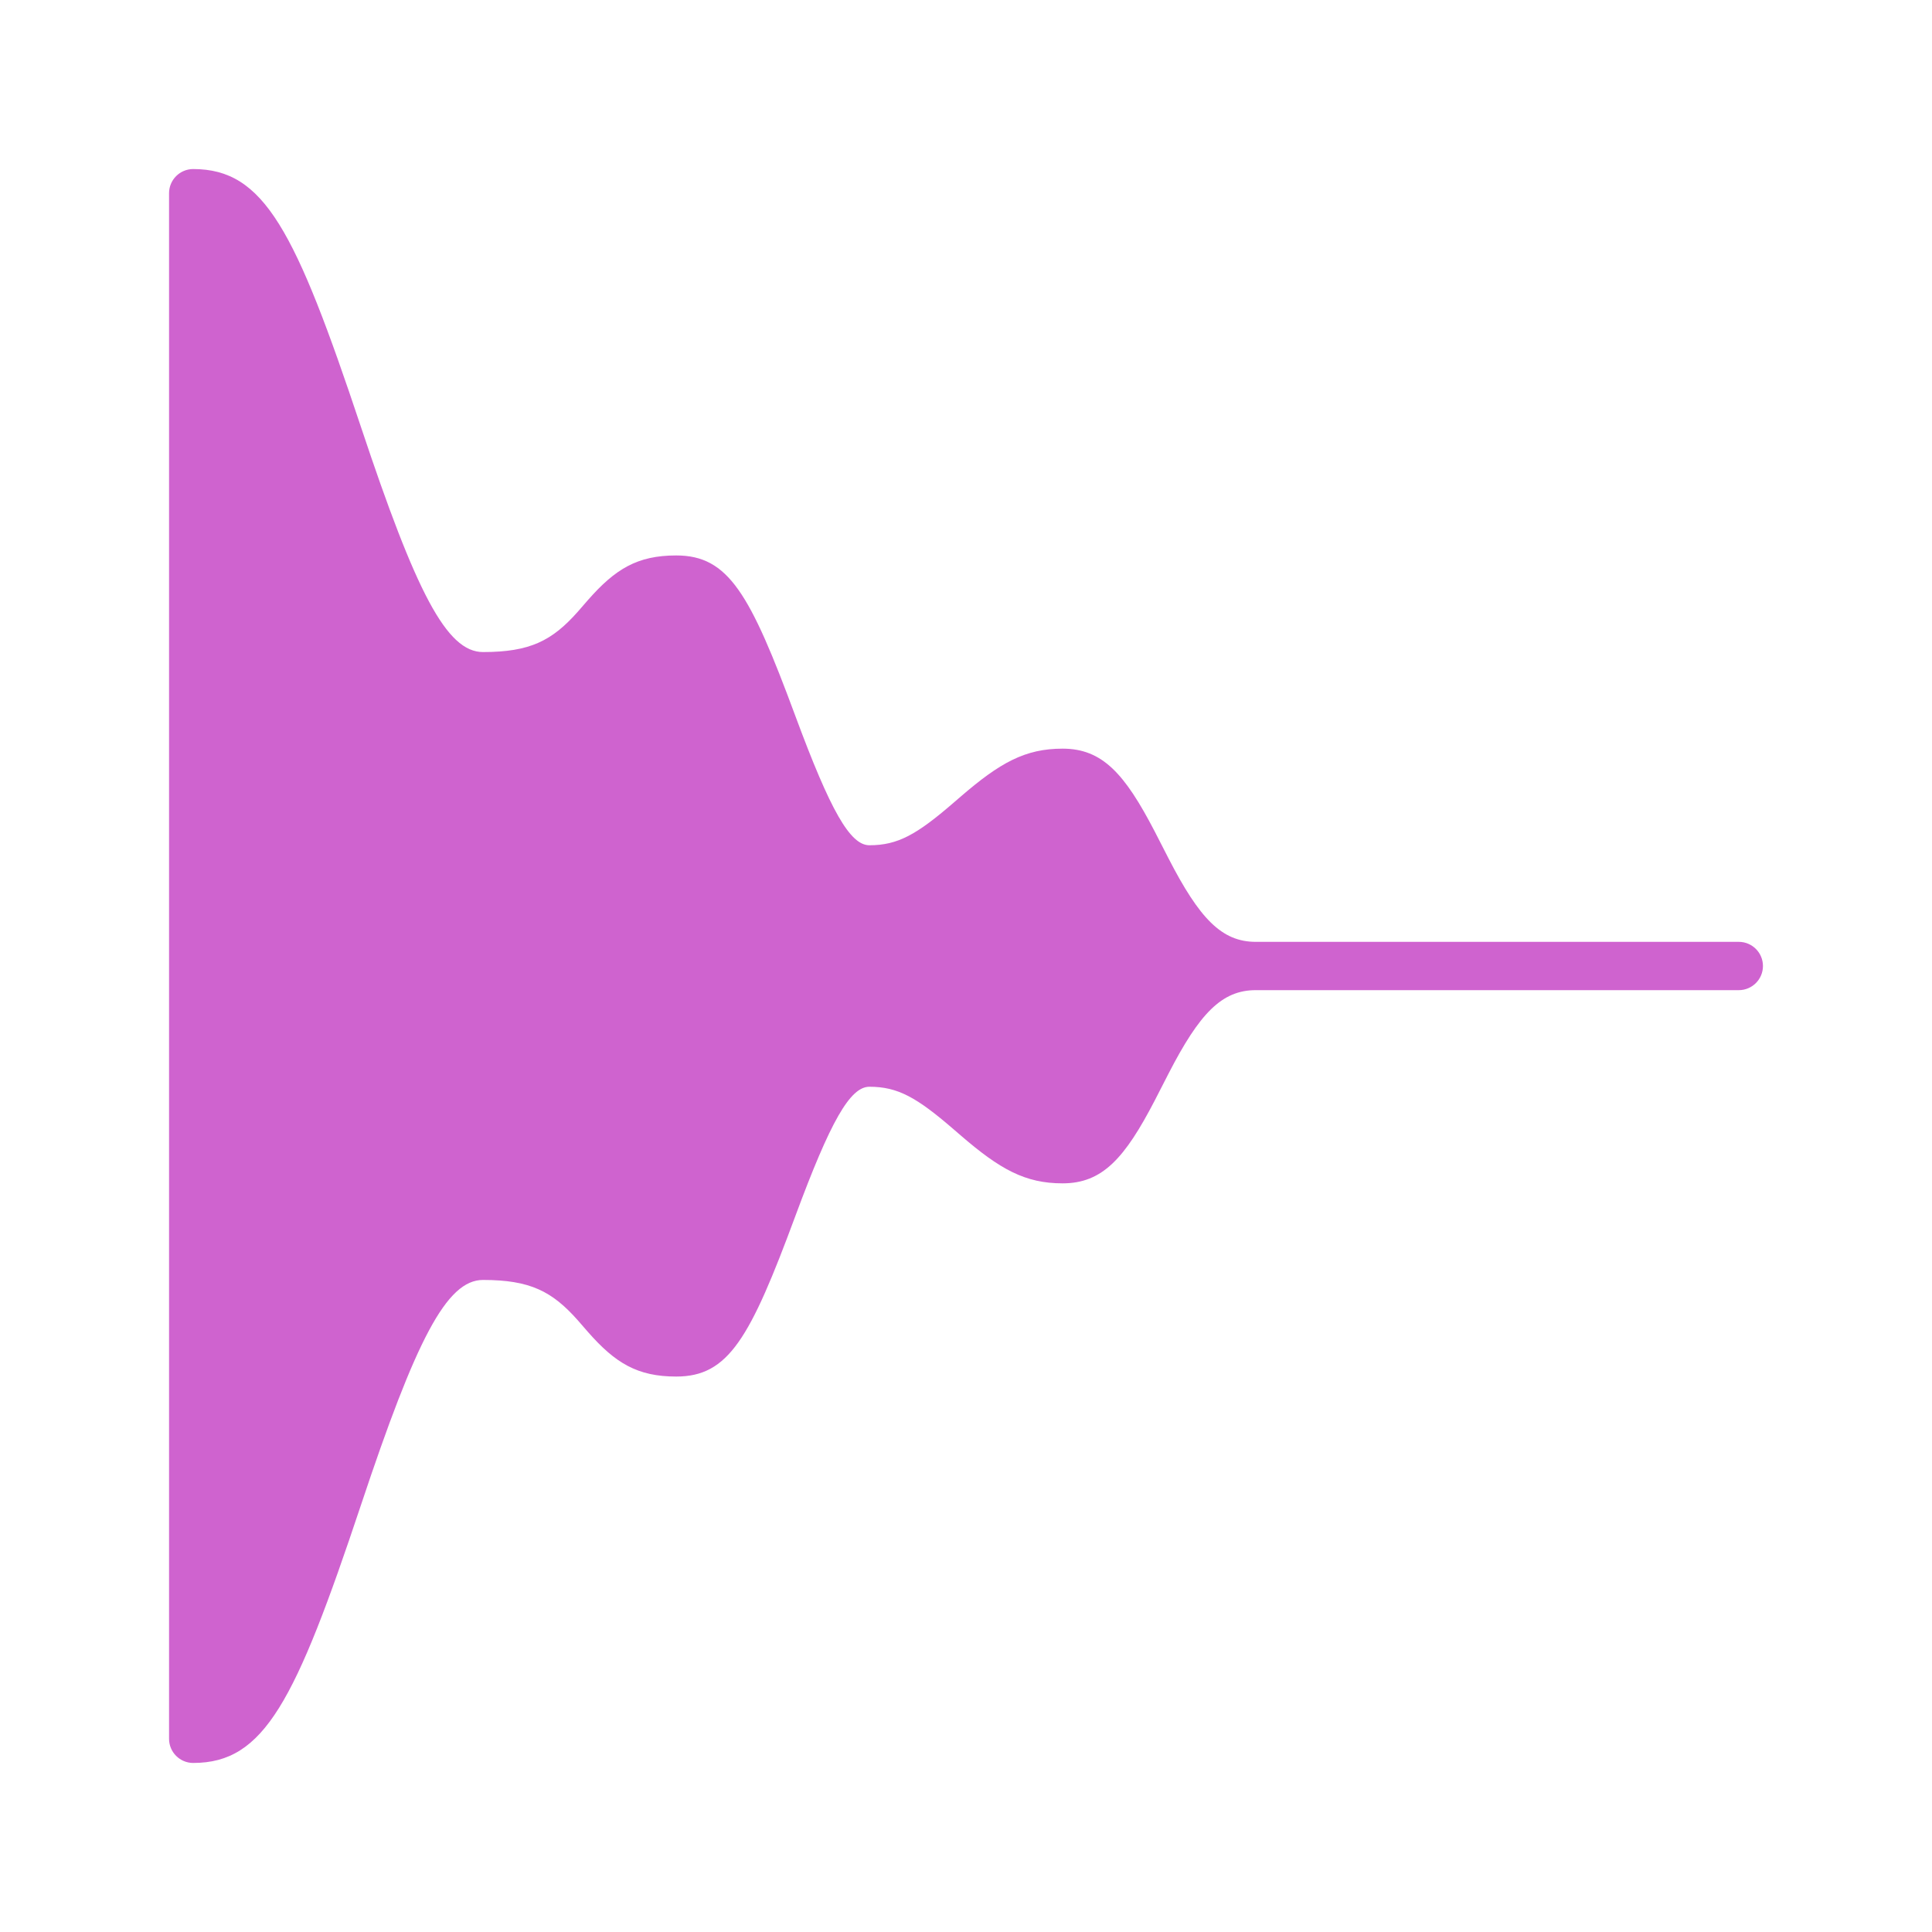
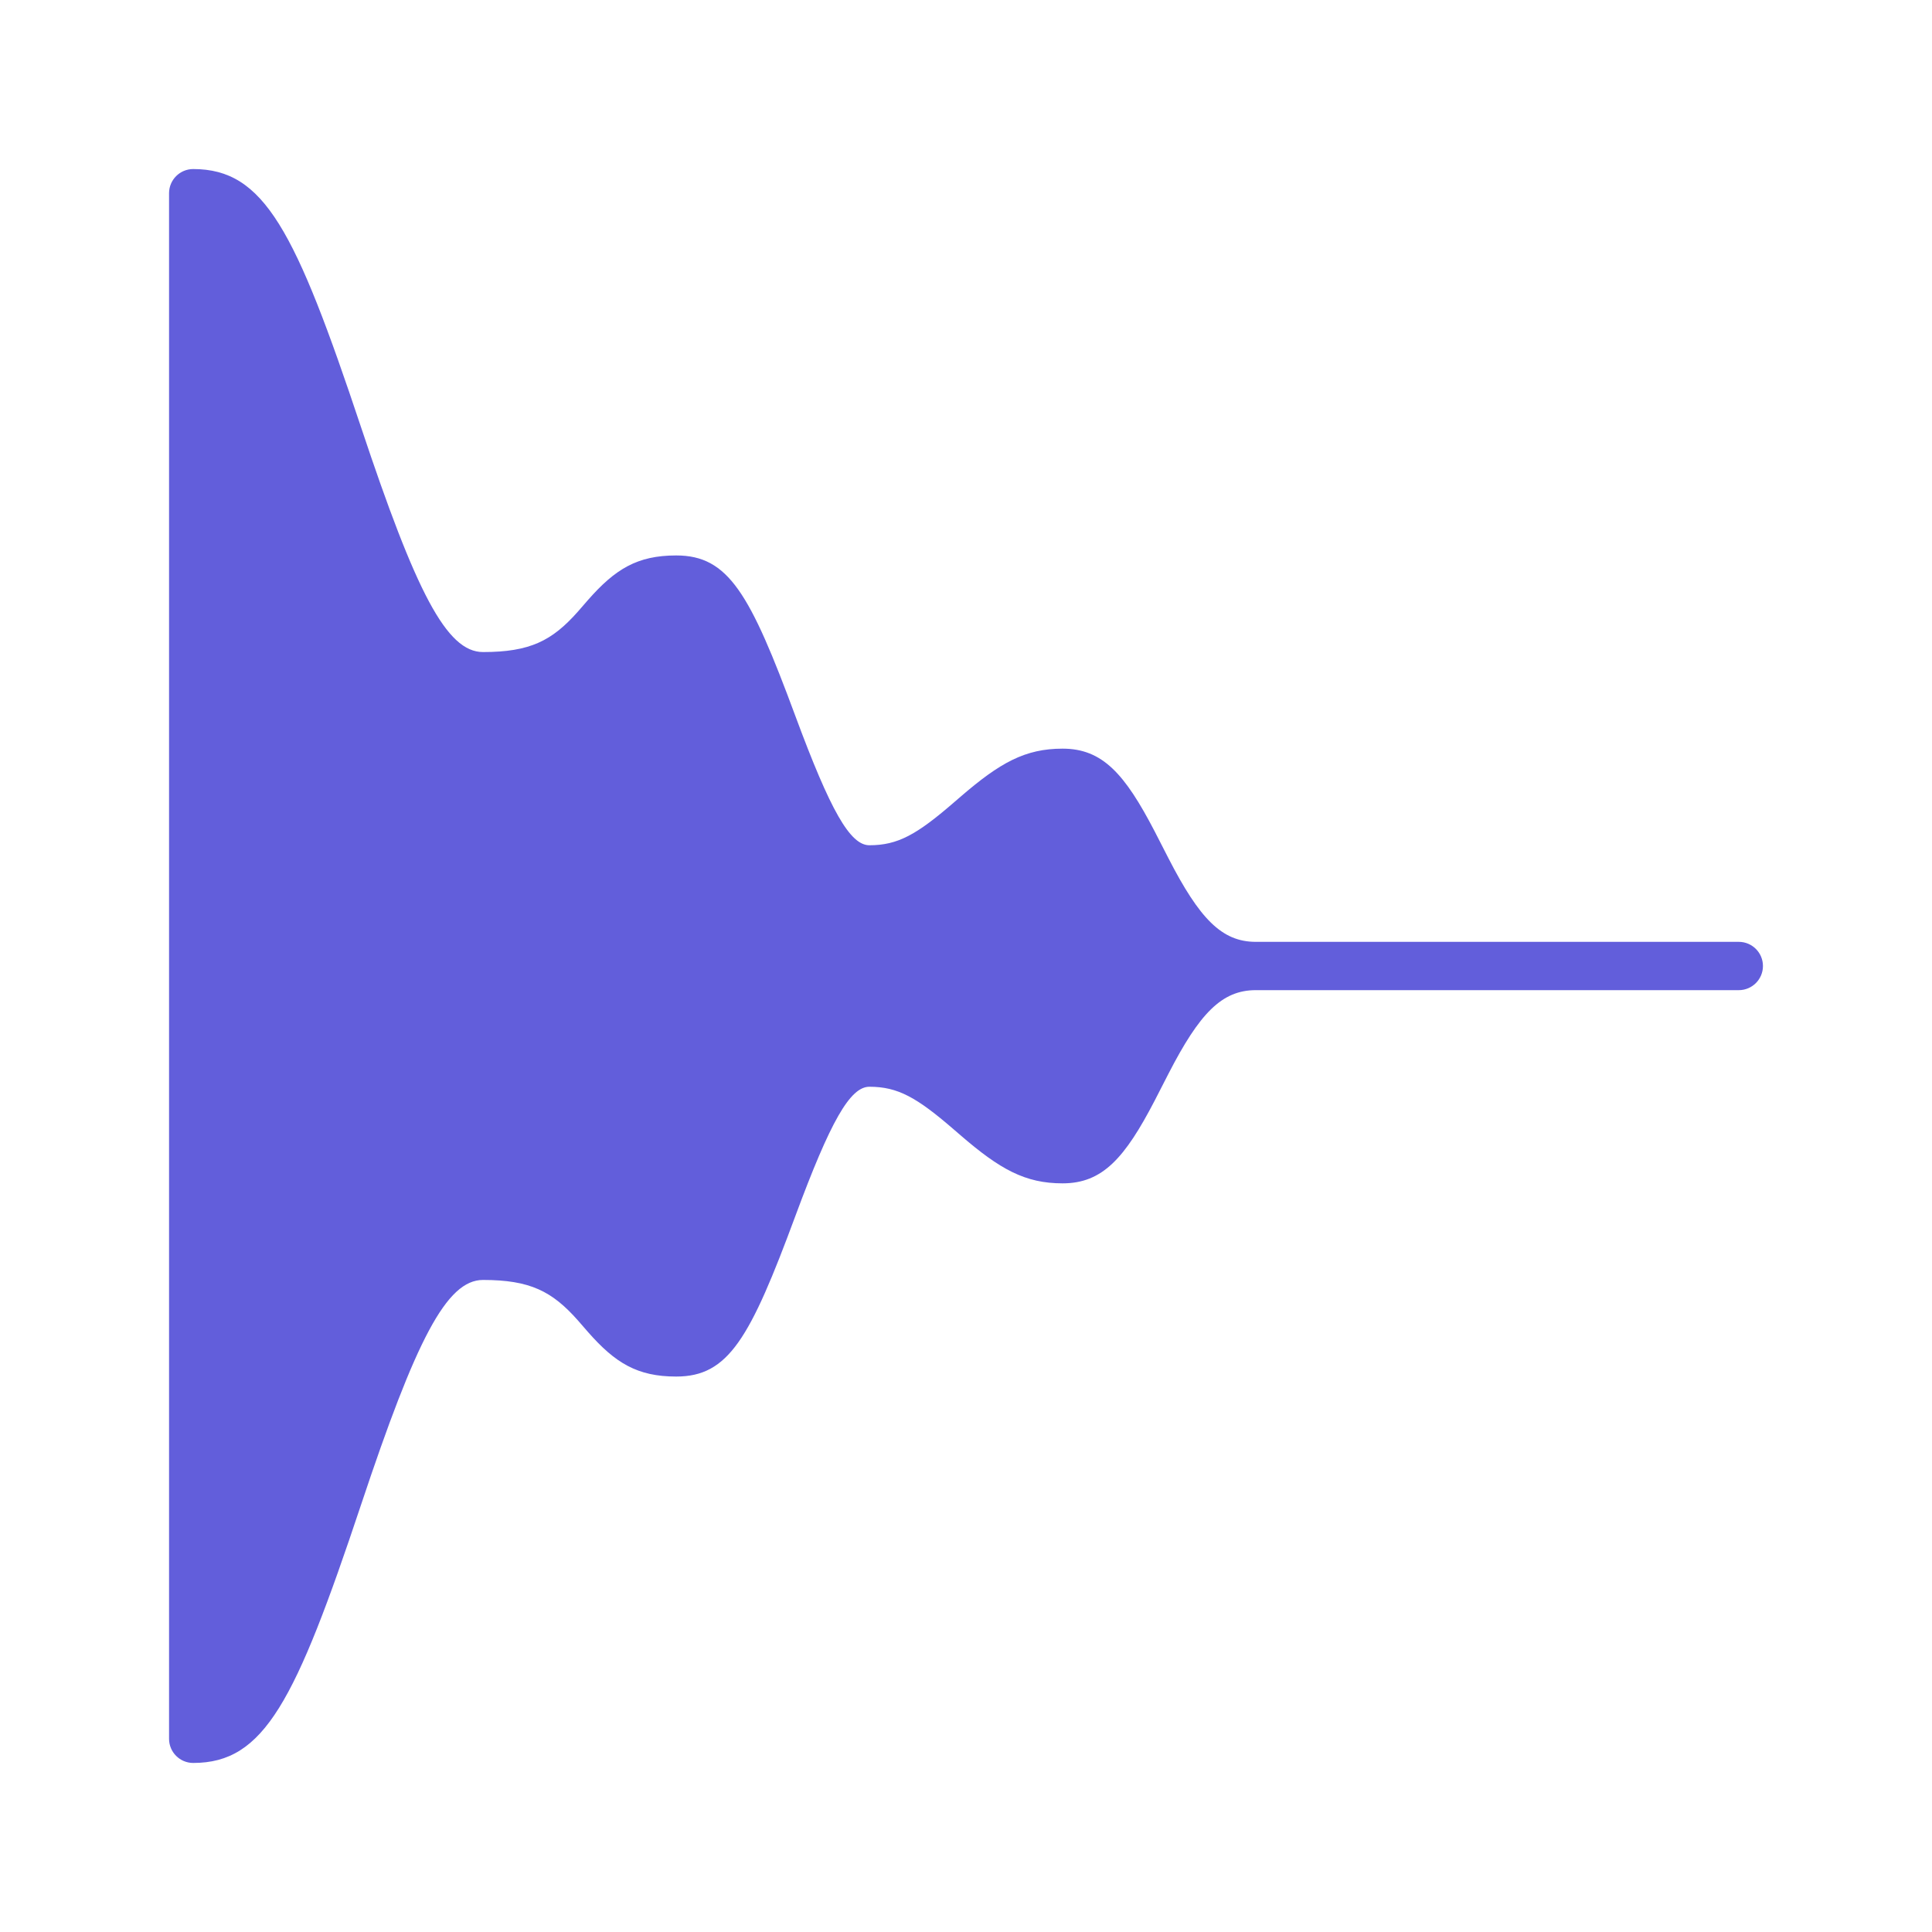
<svg xmlns="http://www.w3.org/2000/svg" width="20px" height="20px" viewBox="0 0 20 20" version="1.1">
  <g id="Sound/Effects/Fade-out" stroke="none" stroke-width="1" fill="none" fill-rule="evenodd">
-     <path d="M13,10.25 C12.647,10.25 12.417,10.491 12.096,11.115 L11.954,11.392 C11.644,11.989 11.413,12.25 11,12.25 C10.612,12.25 10.352,12.105 9.943,11.752 L9.87,11.689 C9.489,11.36 9.294,11.25 9,11.25 C8.8,11.25 8.597,11.607 8.234,12.587 C7.764,13.857 7.541,14.25 7,14.25 C6.598,14.25 6.369,14.11 6.087,13.789 C6.032,13.726 6.003,13.692 5.98,13.666 C5.715,13.368 5.488,13.25 5,13.25 C4.623,13.25 4.307,13.868 3.737,15.579 C3.057,17.618 2.735,18.25 2,18.25 C1.862,18.25 1.75,18.138 1.75,18 L1.75,2 C1.75,1.862 1.862,1.75 2,1.75 C2.735,1.75 3.057,2.382 3.737,4.421 C4.307,6.132 4.623,6.75 5,6.75 C5.488,6.75 5.715,6.632 5.98,6.334 C6.003,6.308 6.032,6.274 6.087,6.211 C6.369,5.89 6.598,5.75 7,5.75 C7.541,5.75 7.764,6.143 8.234,7.413 C8.597,8.393 8.8,8.75 9,8.75 C9.294,8.75 9.489,8.64 9.87,8.311 L9.943,8.248 C10.352,7.895 10.612,7.75 11,7.75 C11.413,7.75 11.644,8.011 11.954,8.608 L12.096,8.885 C12.417,9.509 12.647,9.75 13,9.75 L18,9.75 C18.138,9.75 18.25,9.862 18.25,10 C18.25,10.138 18.138,10.25 18,10.25 L13,10.25 L13,10.25 Z" id="Path" fill="#CF63CF" fill-rule="nonzero" />
+     <path d="M13,10.25 C12.647,10.25 12.417,10.491 12.096,11.115 L11.954,11.392 C11.644,11.989 11.413,12.25 11,12.25 C10.612,12.25 10.352,12.105 9.943,11.752 L9.87,11.689 C9.489,11.36 9.294,11.25 9,11.25 C8.8,11.25 8.597,11.607 8.234,12.587 C7.764,13.857 7.541,14.25 7,14.25 C6.598,14.25 6.369,14.11 6.087,13.789 C6.032,13.726 6.003,13.692 5.98,13.666 C5.715,13.368 5.488,13.25 5,13.25 C4.623,13.25 4.307,13.868 3.737,15.579 C3.057,17.618 2.735,18.25 2,18.25 C1.862,18.25 1.75,18.138 1.75,18 L1.75,2 C1.75,1.862 1.862,1.75 2,1.75 C2.735,1.75 3.057,2.382 3.737,4.421 C4.307,6.132 4.623,6.75 5,6.75 C5.488,6.75 5.715,6.632 5.98,6.334 C6.003,6.308 6.032,6.274 6.087,6.211 C6.369,5.89 6.598,5.75 7,5.75 C7.541,5.75 7.764,6.143 8.234,7.413 C8.597,8.393 8.8,8.75 9,8.75 C9.294,8.75 9.489,8.64 9.87,8.311 L9.943,8.248 C10.352,7.895 10.612,7.75 11,7.75 C11.413,7.75 11.644,8.011 11.954,8.608 L12.096,8.885 C12.417,9.509 12.647,9.75 13,9.75 L18,9.75 C18.138,9.75 18.25,9.862 18.25,10 C18.25,10.138 18.138,10.25 18,10.25 L13,10.25 L13,10.25 Z" id="Path" fill="#625edb" fill-rule="nonzero" />
  </g>
</svg>
